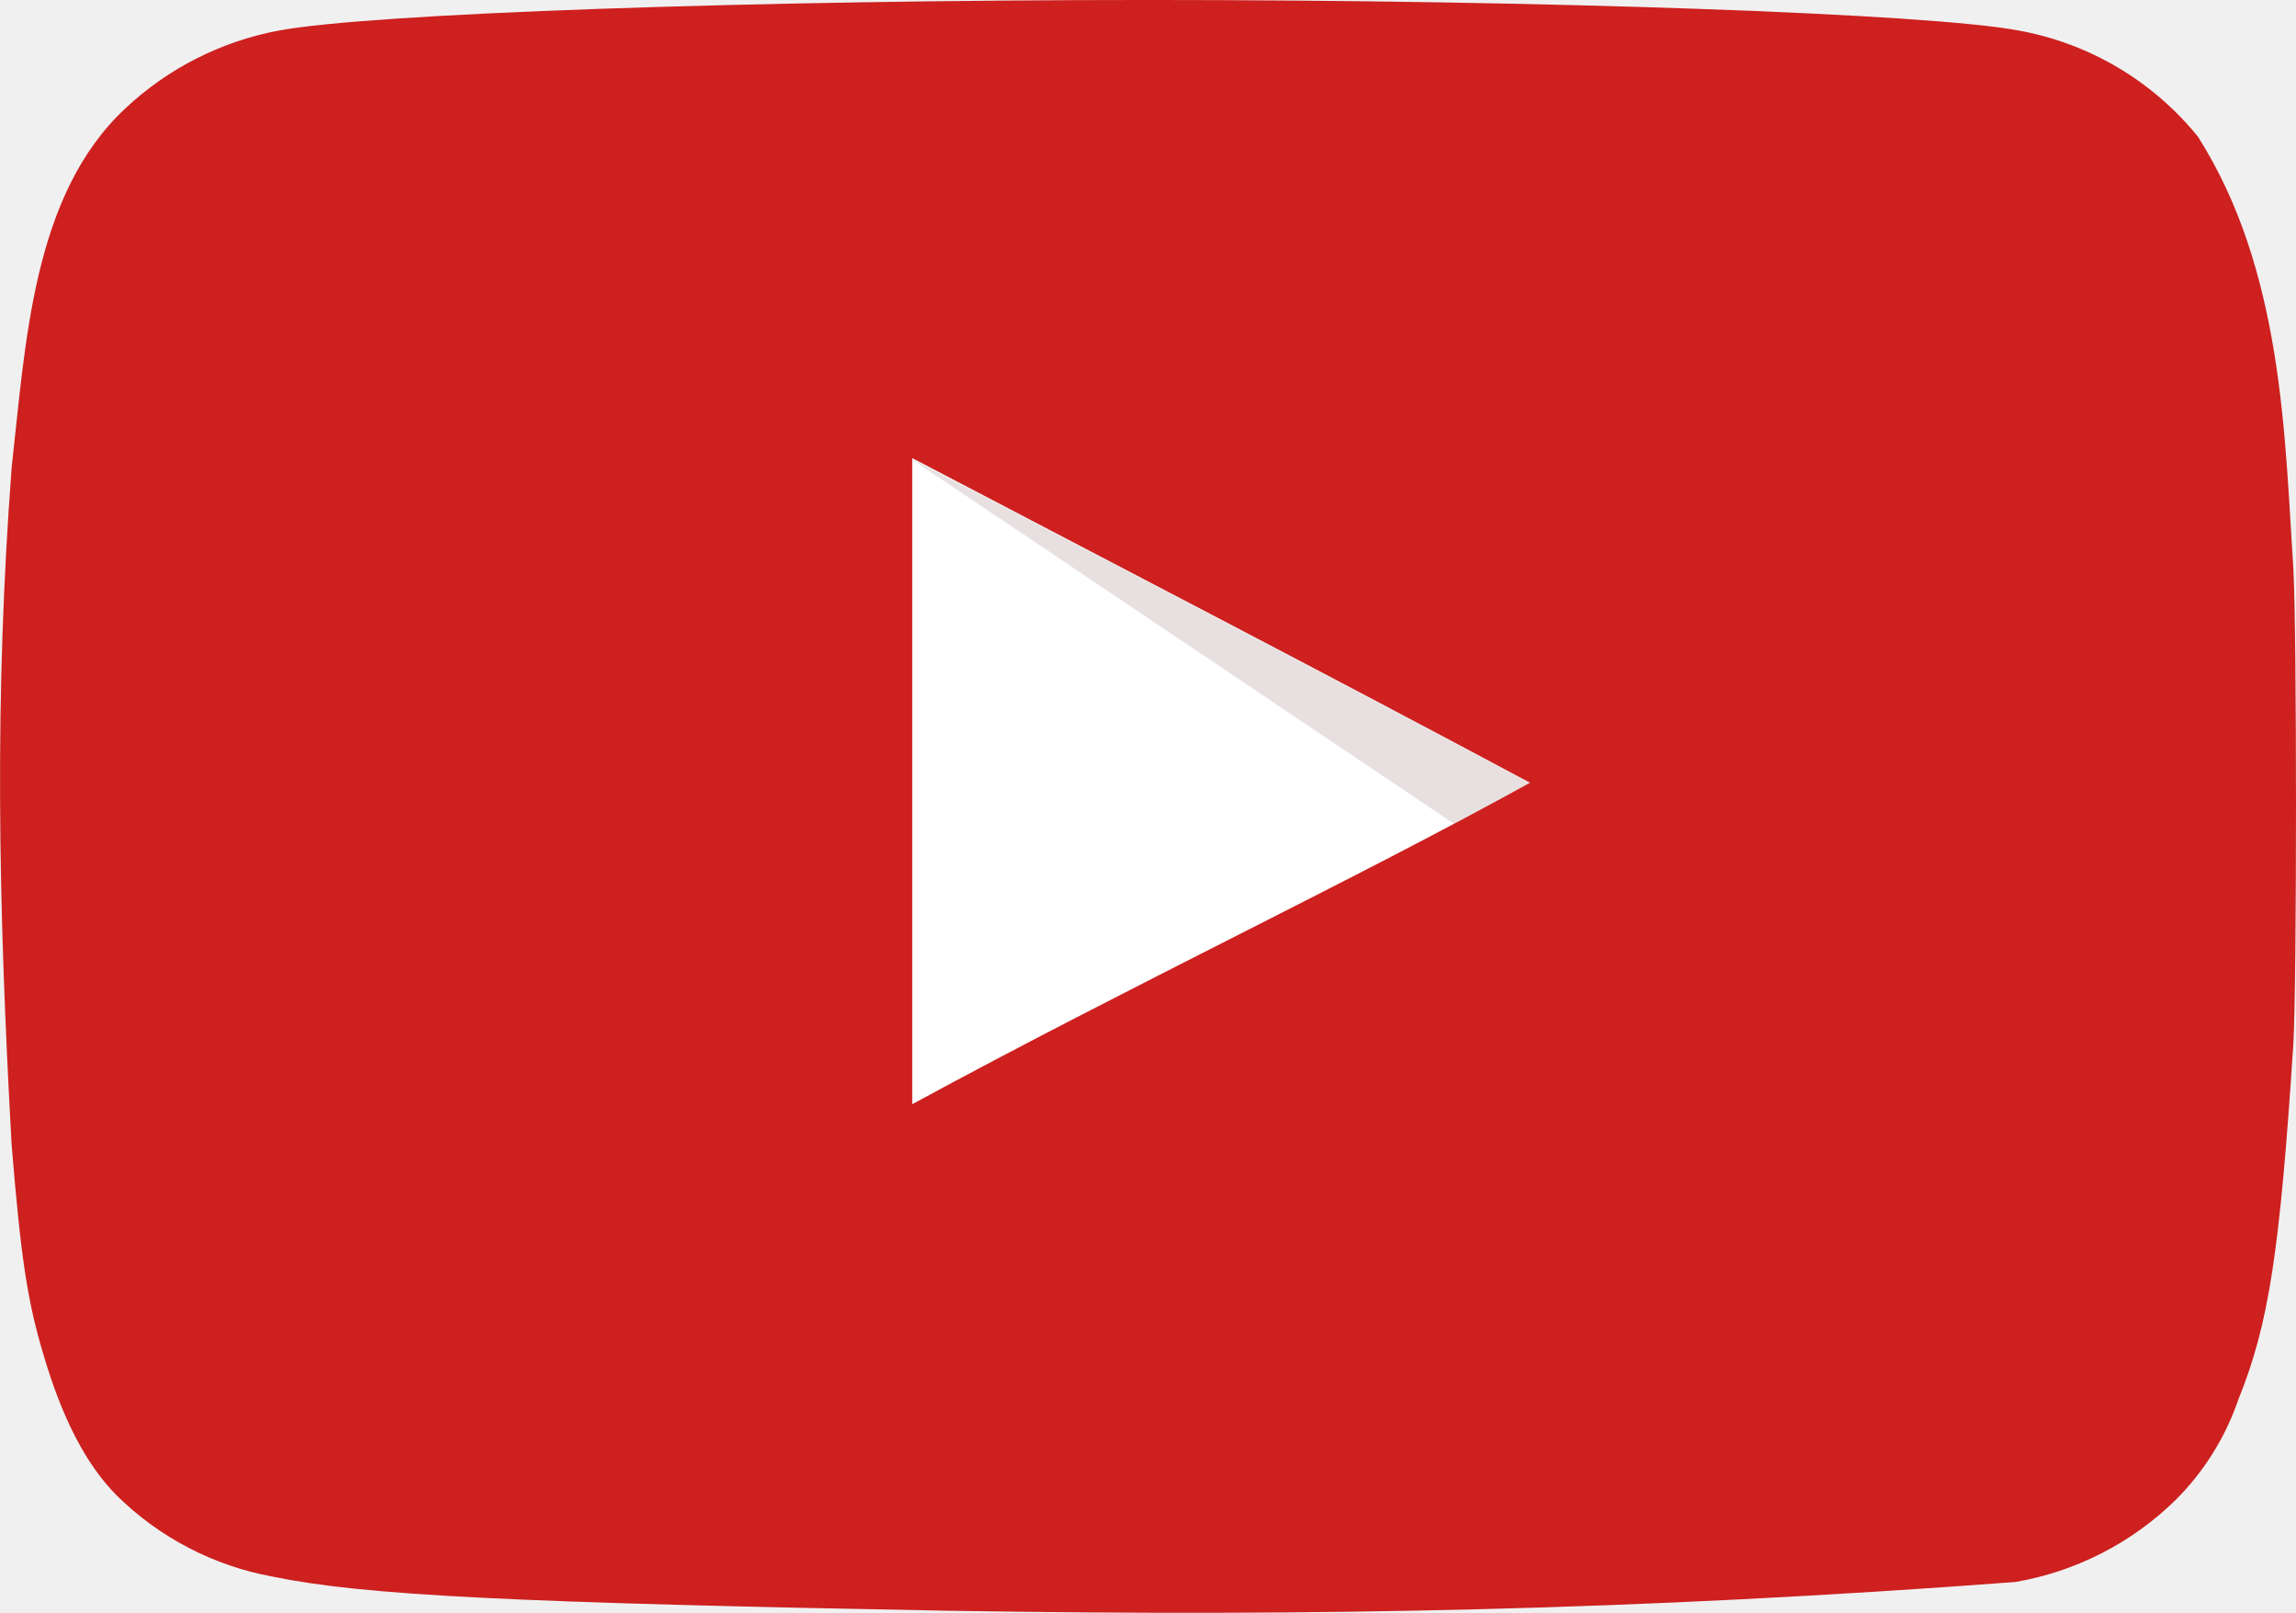
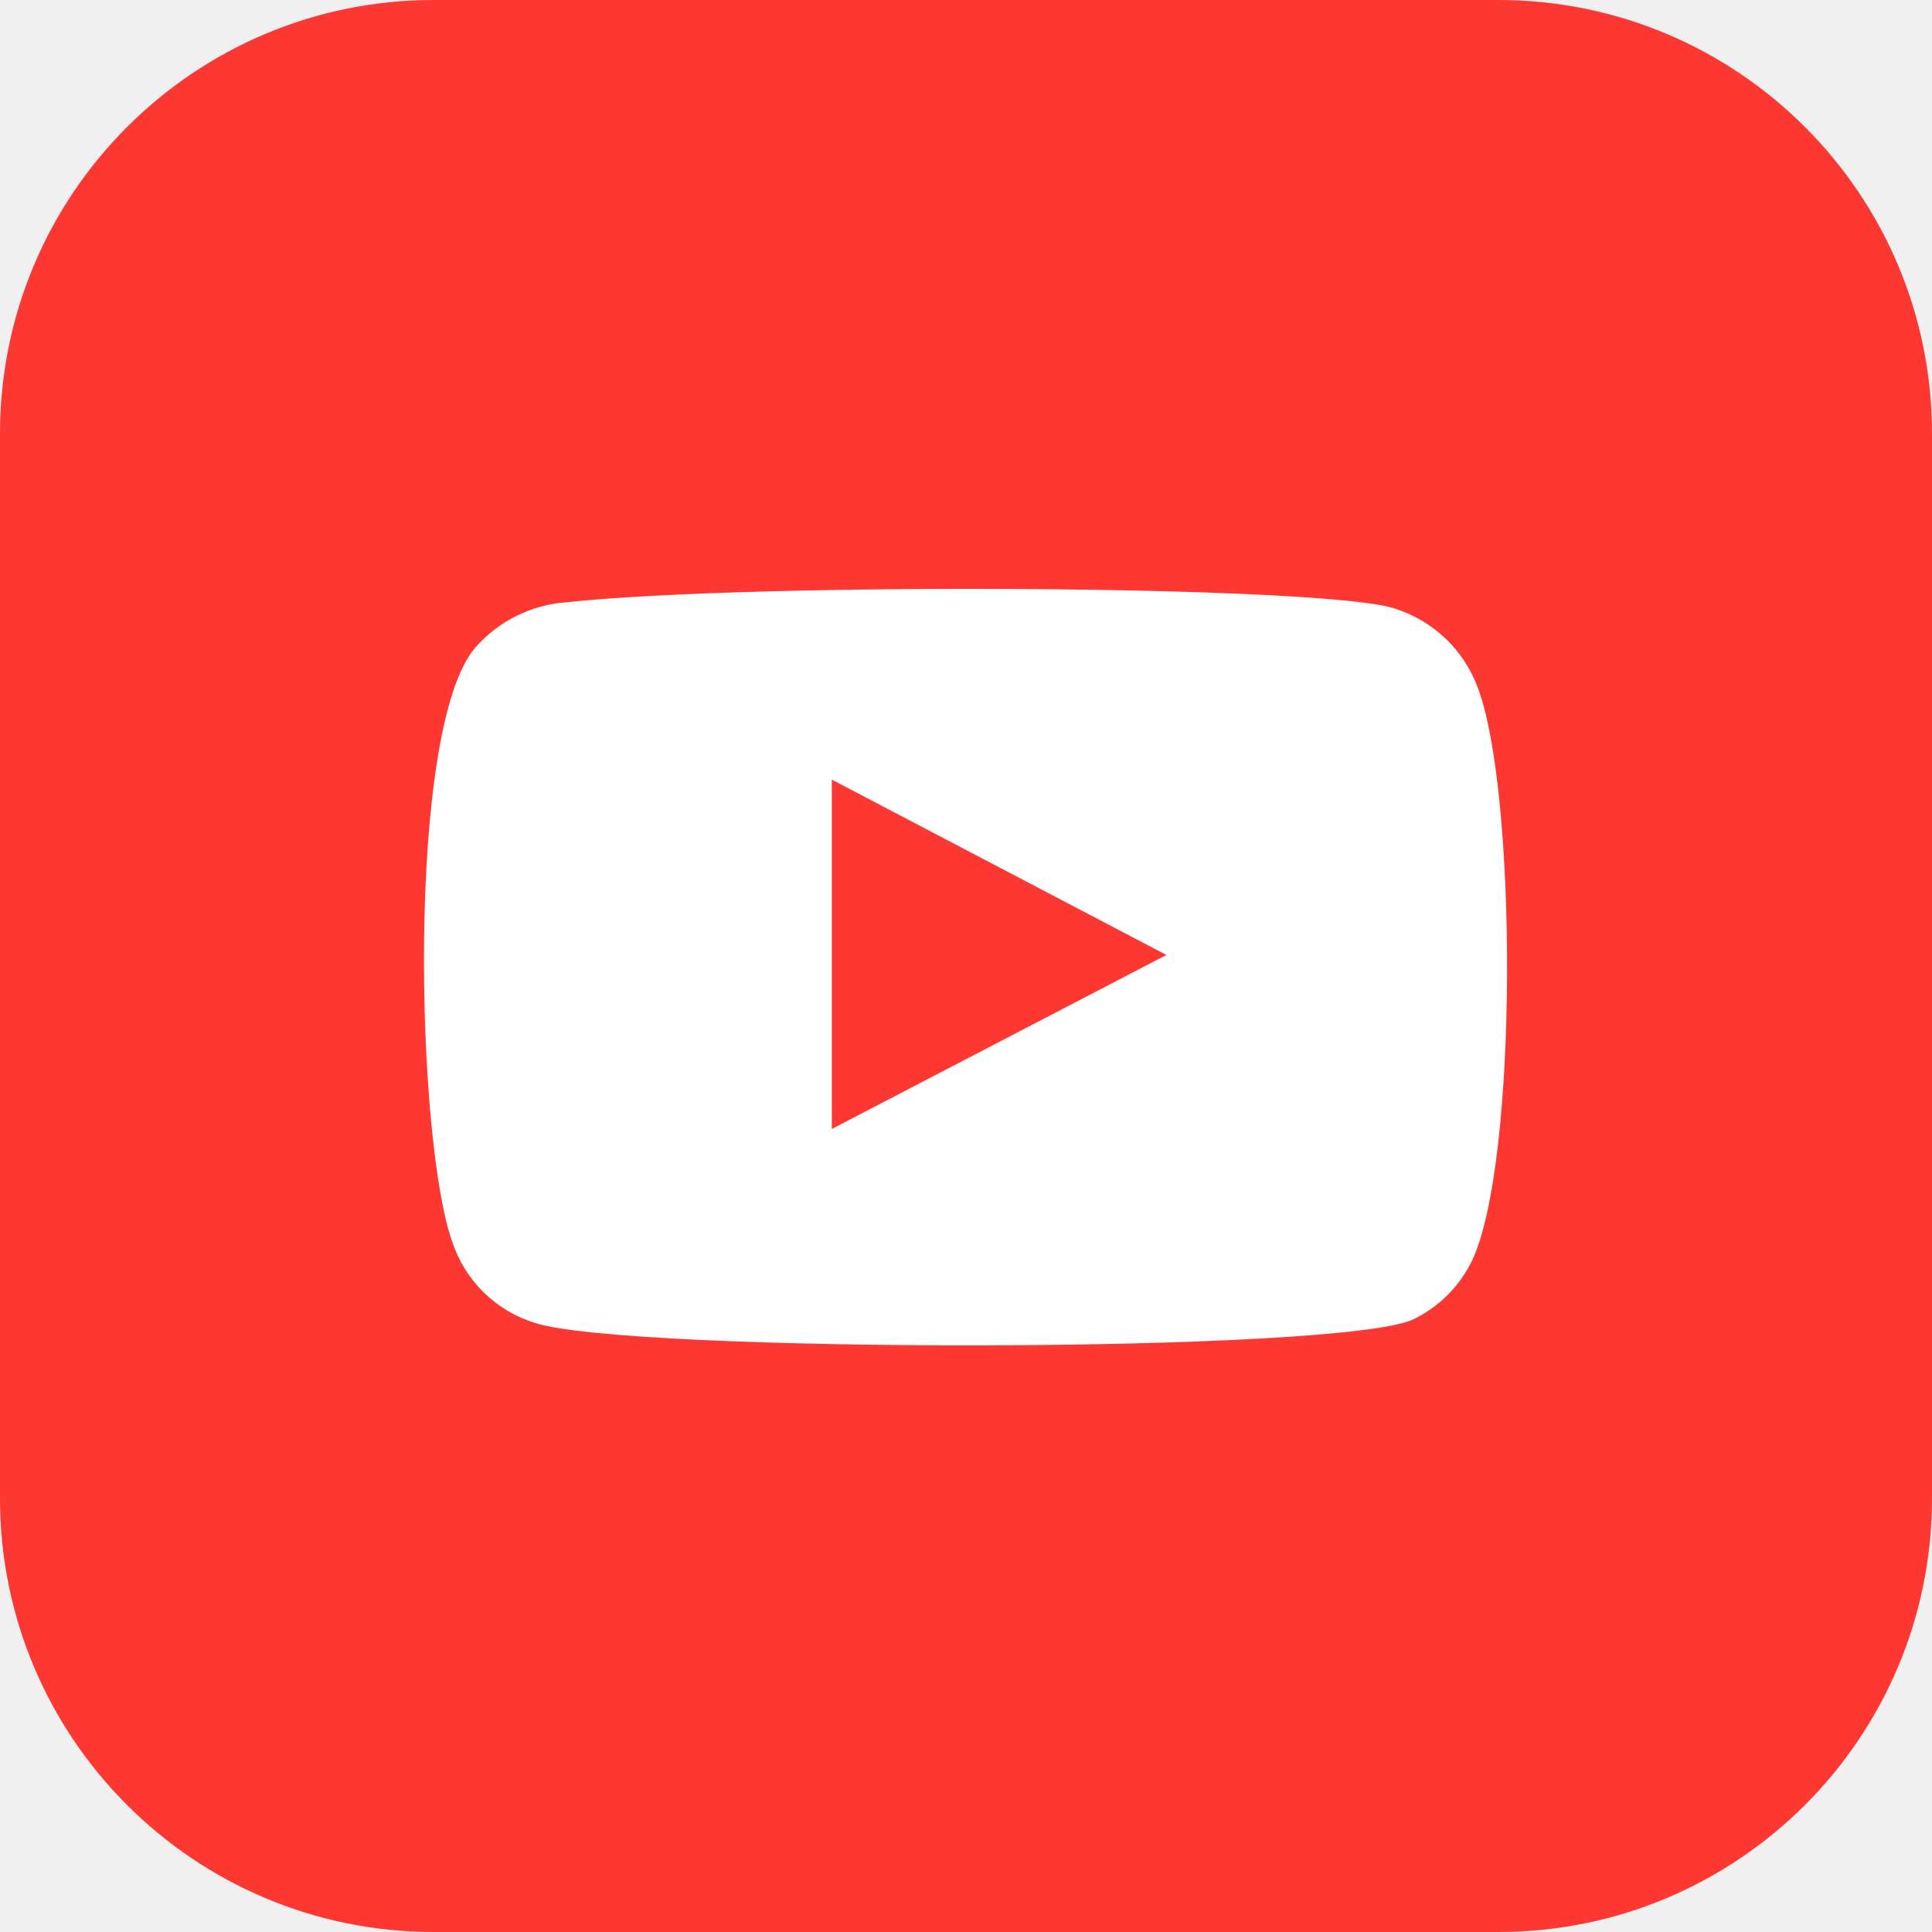
- <svg xmlns="http://www.w3.org/2000/svg" width="141.801" height="99.59" id="youtube">
-   <path fill="#fff" d="M94.457 48.344c-13-6.948-25.451-13.336-38.176-20v39.889c13.391-7.279 27.505-13.946 38.231-19.892h-.055Z" />
-   <path fill="#e8e0e0" d="M94.457 48.344c-13-6.948-38.176-20-38.176-20l33.564 22.554s-6.114 3.391 4.612-2.555Z" />
-   <path fill="#cd201f" d="M58.732 99.466c-27.005-.5-36.229-.944-41.9-2.113a18.417 18.417 0 0 1-9.613-5c-1.889-1.892-3.391-4.778-4.557-8.782-1-3.336-1.389-6.111-1.944-12.891-.85-15.3-1.052-27.81 0-41.788.866-7.716 1.287-16.88 7.053-22.226a18.917 18.917 0 0 1 9.447-4.778C22.774.833 46.446-.001 70.953-.001c24.451 0 48.176.834 53.737 1.889a18.486 18.486 0 0 1 11.057 6.556c5.262 8.277 5.354 18.568 5.888 26.619.221 3.836.221 25.616 0 29.452-.831 12.723-1.5 17.224-3.389 21.891a16.138 16.138 0 0 1-3.891 6.225 18.639 18.639 0 0 1-9.892 5.056c-23.37 1.757-43.214 2.139-65.736 1.778Zm35.783-51.122c-13-6.948-25.451-13.391-38.176-20.06v39.9c13.393-7.28 27.508-13.95 38.231-19.895l-.055.055Z" />
+ <svg xmlns="http://www.w3.org/2000/svg" viewBox="0 0 28.87 28.87" id="youtube">
+   <g>
+     <g>
+       <rect width="28.87" height="28.87" fill="#fd3832" rx="6.48" ry="6.48" />
+       <path fill="#fff" fill-rule="evenodd" d="M8 19.77a1.88 1.88 0 0 1-1.24-1.21c-.54-1.48-.7-7.66.34-8.88A2 2 0 0 1 8.46 9c2.79-.3 11.41-.26 12.4.1a1.94 1.94 0 0 1 1.22 1.17c.59 1.53.61 7.09-.08 8.56a1.89 1.89 0 0 1-.87.88c-1.04.52-11.75.51-13.13.06zm4.43-2.9l5-2.6-5-2.62z" />
+     </g>
+   </g>
</svg>
